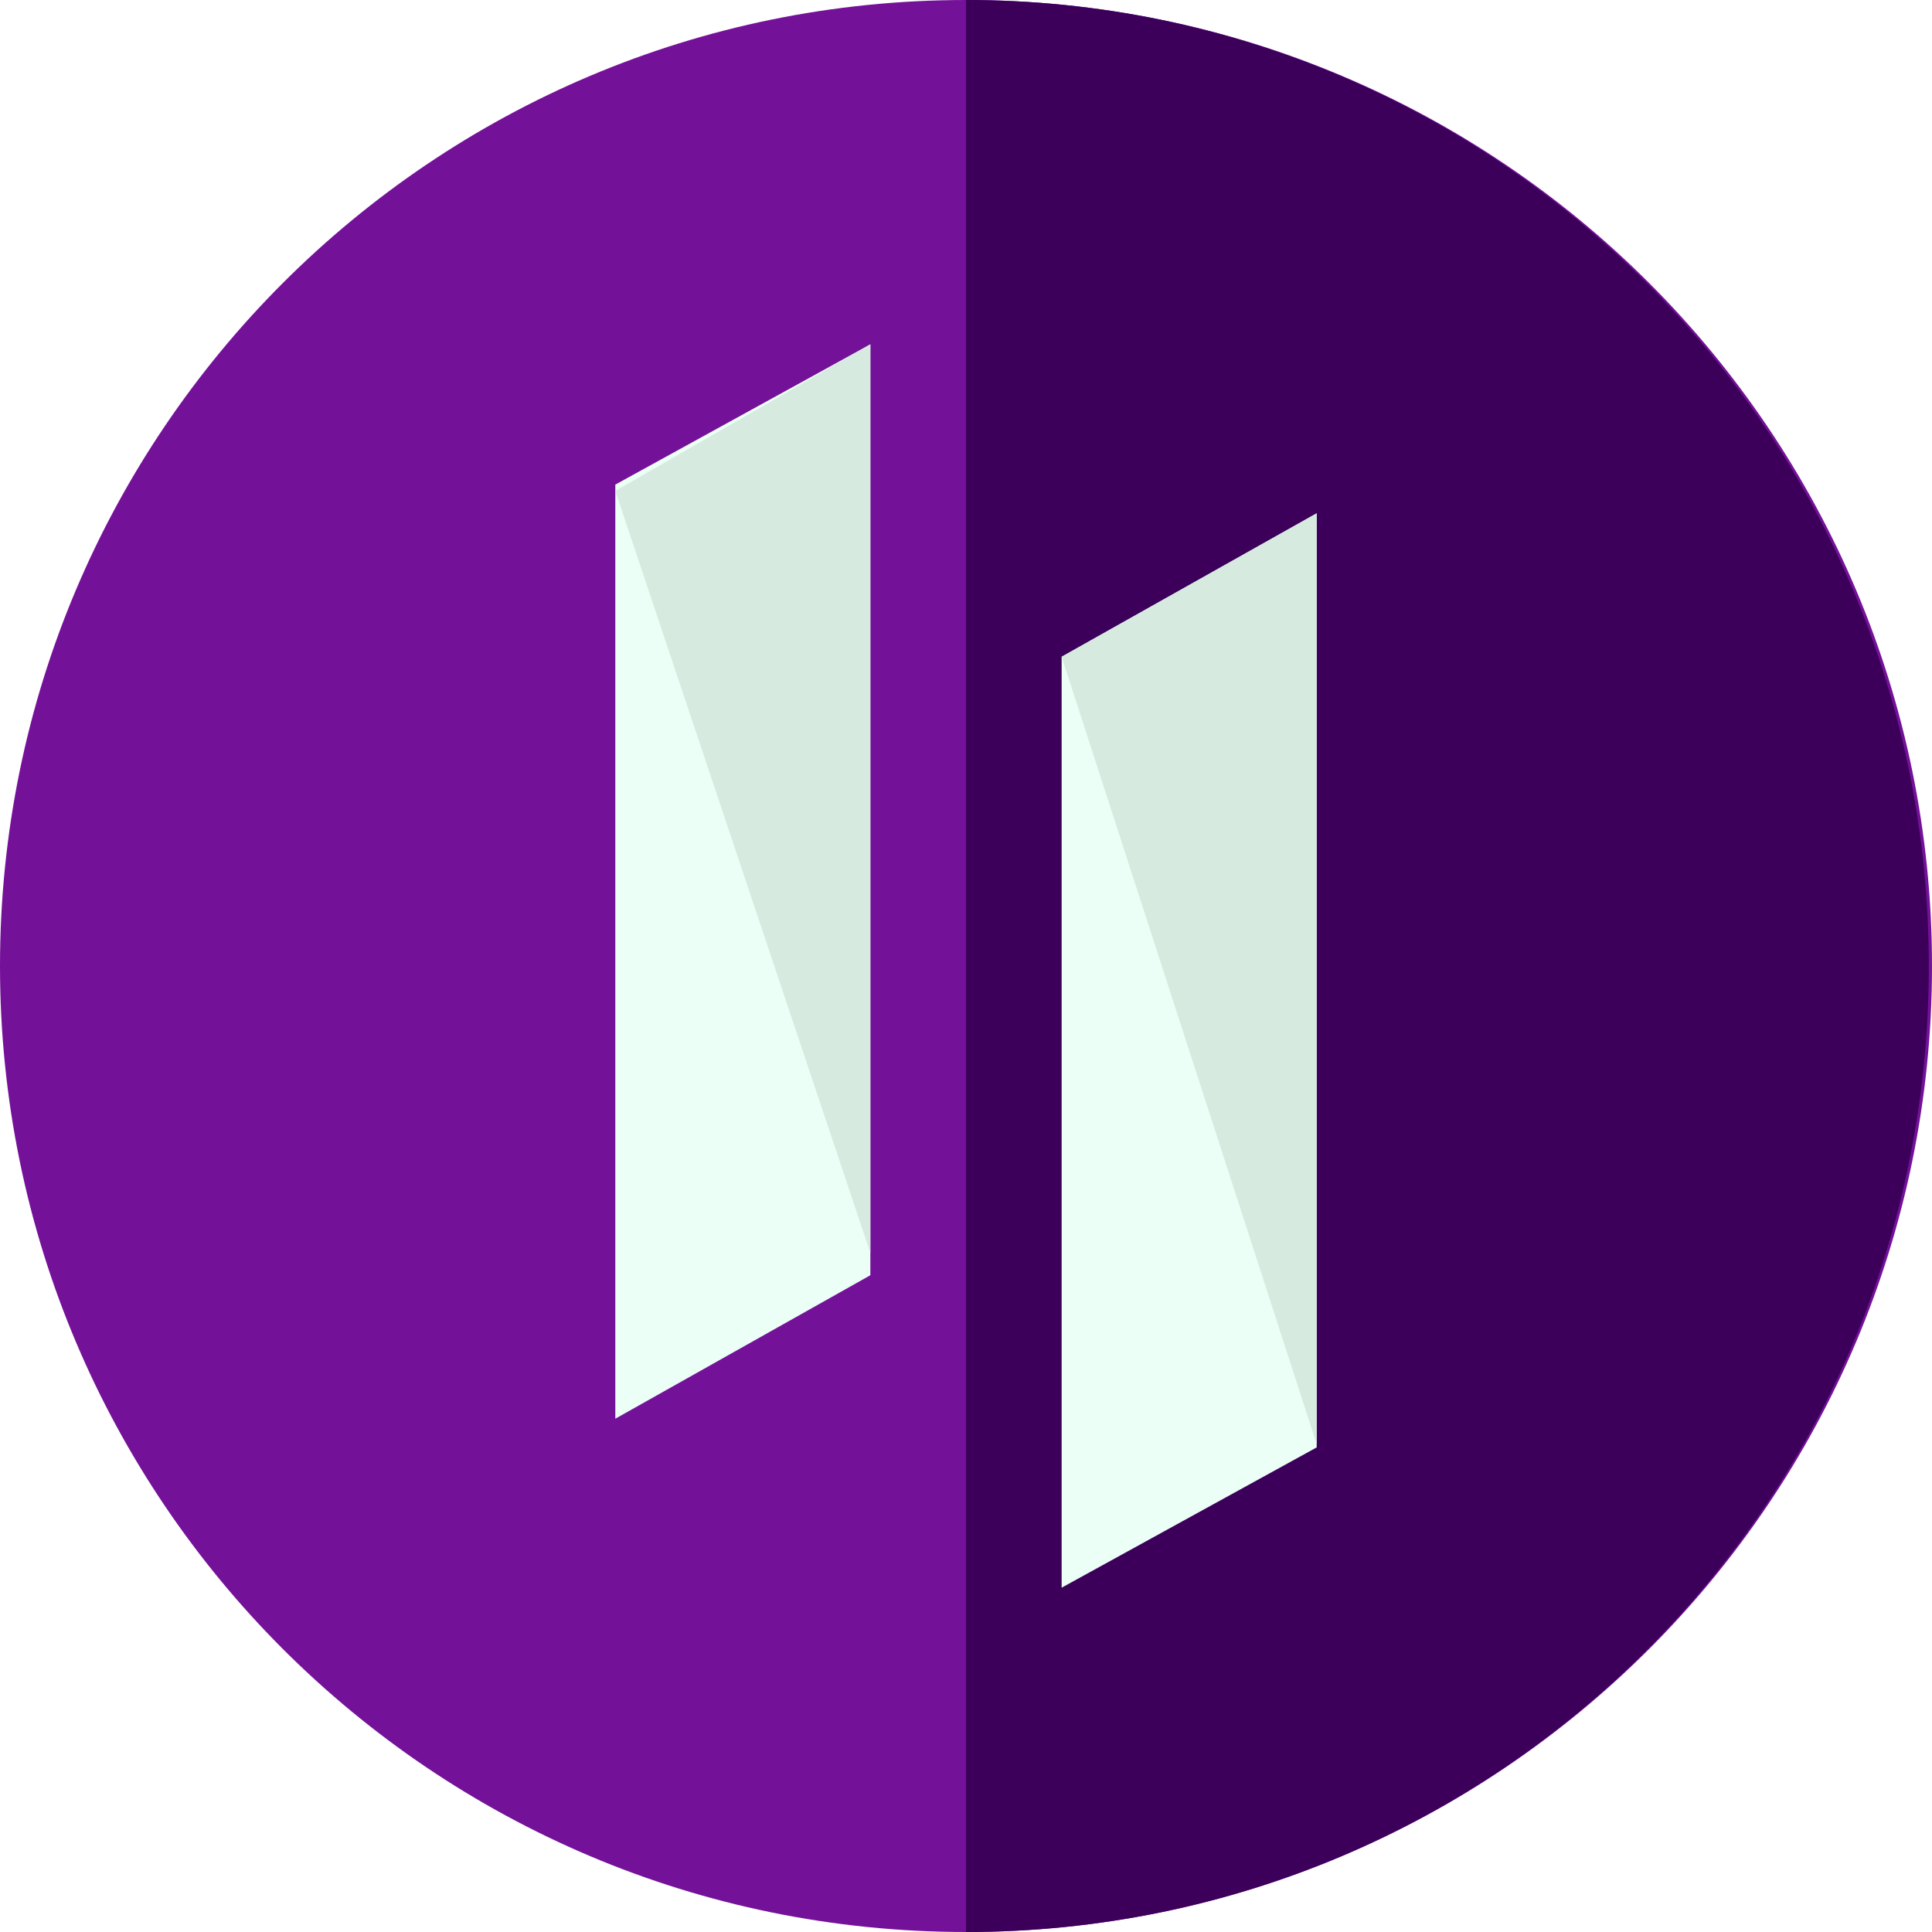
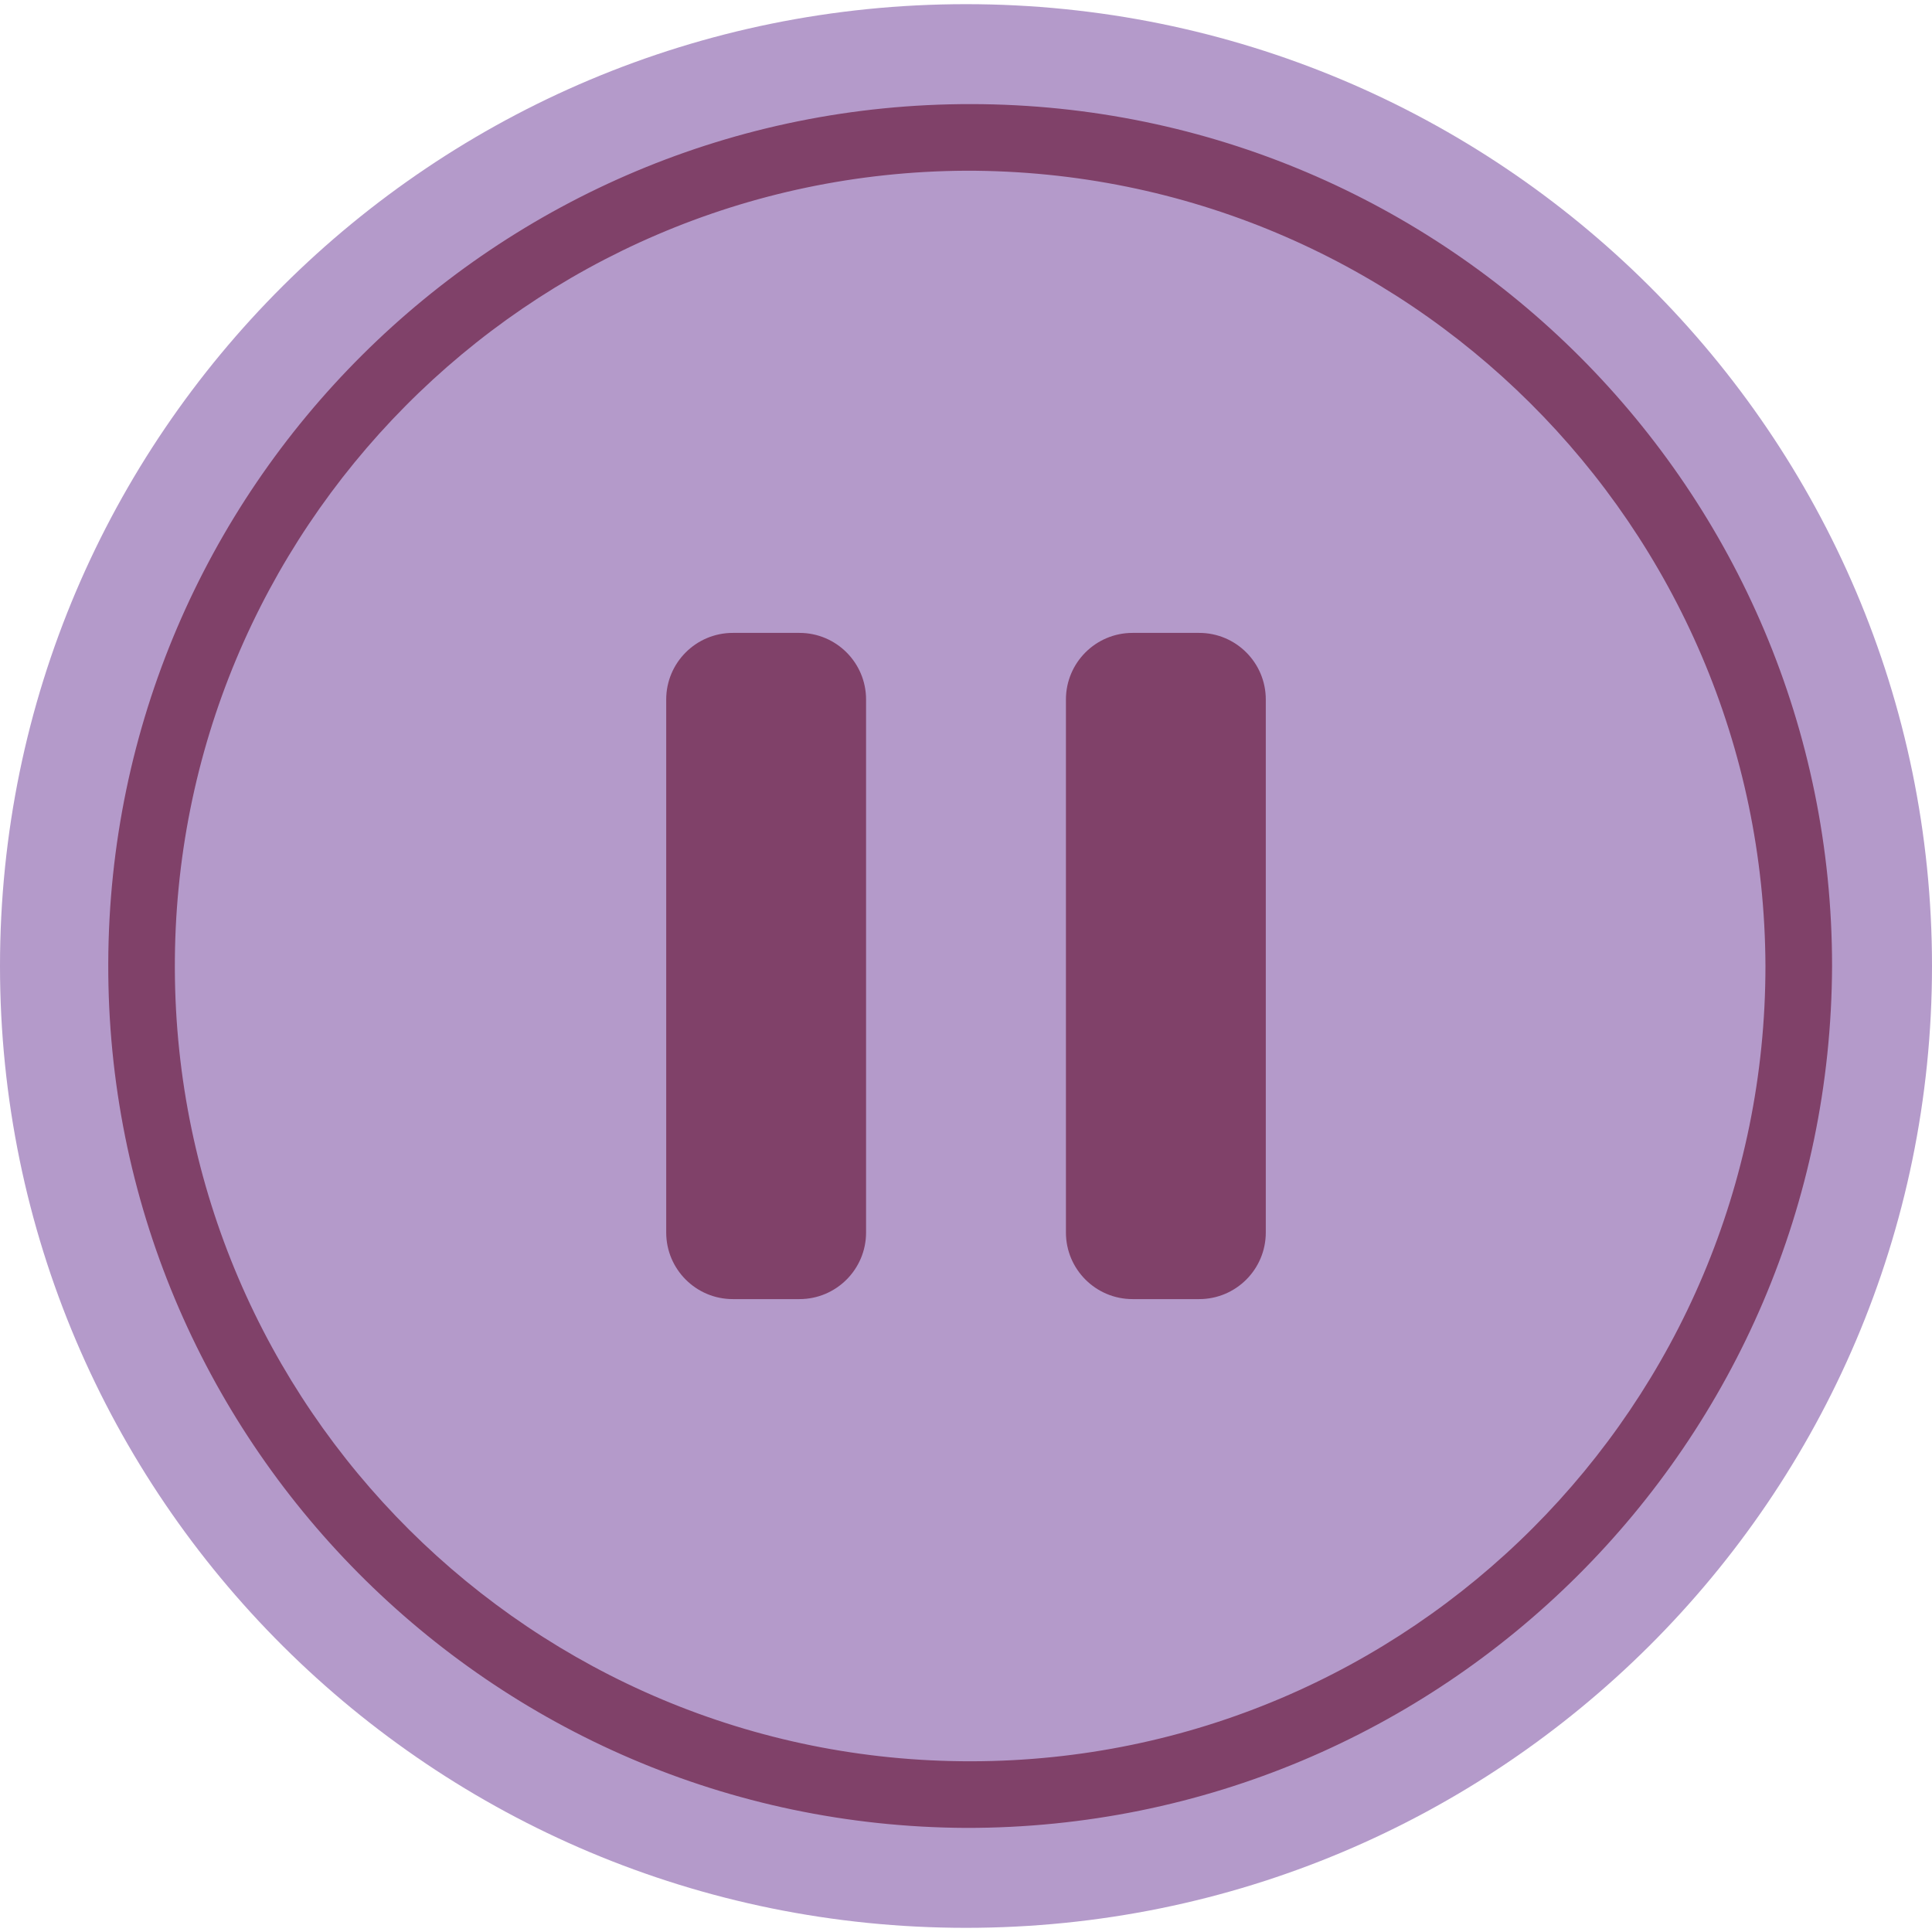
- <svg xmlns="http://www.w3.org/2000/svg" version="1.1" id="Layer_1" x="0px" y="0px" viewBox="0 0 484.8 484.8" style="enable-background:new 0 0 484.8 484.8;" xml:space="preserve">
-   <circle style="fill:#741199;" cx="242.4" cy="242.4" r="242.4" />
-   <path style="fill:#3C005B;" d="M242.4,484.8c133.6,0,241.6-108,241.6-242.4C484,108.8,376,0,242.4,0" />
-   <polygon style="fill:#EBFFF6;" points="218.4,320 154.4,356 154.4,121.6 218.4,86.4 " />
-   <polyline style="fill:#D6EAE0;" points="154.4,123.2 218.4,86.4 218.4,314.4 " />
-   <polygon style="fill:#EBFFF6;" points="330.4,363.2 266.4,398.4 266.4,164.8 330.4,128.8 " />
-   <polyline style="fill:#D6EAE0;" points="266.4,164.8 330.4,128.8 330.4,362.4 " />
-   <g>
- </g>
-   <g>
- </g>
-   <g>
- </g>
-   <g>
- </g>
-   <g>
- </g>
-   <g>
- </g>
-   <g>
- </g>
-   <g>
- </g>
-   <g>
- </g>
-   <g>
- </g>
-   <g>
- </g>
-   <g>
- </g>
-   <g>
- </g>
-   <g>
- </g>
-   <g>
- </g>
+ <svg xmlns="http://www.w3.org/2000/svg" height="58px" version="1.1" viewBox="0 0 58 58" width="58px">
+   <defs />
+   <g fill="none" fill-rule="evenodd" id="Page-1" stroke="none" stroke-width="1">
+     <g fill-rule="nonzero" id="004---Pause">
+       <ellipse cx="29" cy="29" fill="#B49ACA" id="Oval" rx="29" ry="28.875" />
+       <path d="M29,54.875 C14.726,54.806 3.204,43.191 3.25,28.917 C3.295,14.643 14.892,3.102 29.166,3.125 C43.441,3.148 55,14.726 55,29 C54.949,43.318 43.318,54.893 29,54.875 Z M29,5.125 C15.83,5.194 5.204,15.913 5.249,29.083 C5.295,42.253 15.996,52.898 29.166,52.875 C42.336,52.852 53,42.17 53,29 C52.95,15.786 42.214,5.106 29,5.125 Z" fill="#804169" id="Shape" />
+       <rect fill="#804169" height="20" id="Rectangle-path" rx="2" width="6" x="20" y="19" />
+       <rect fill="#804169" height="20" id="Rectangle-path" rx="2" width="6" x="32" y="19" />
+     </g>
+   </g>
</svg>
